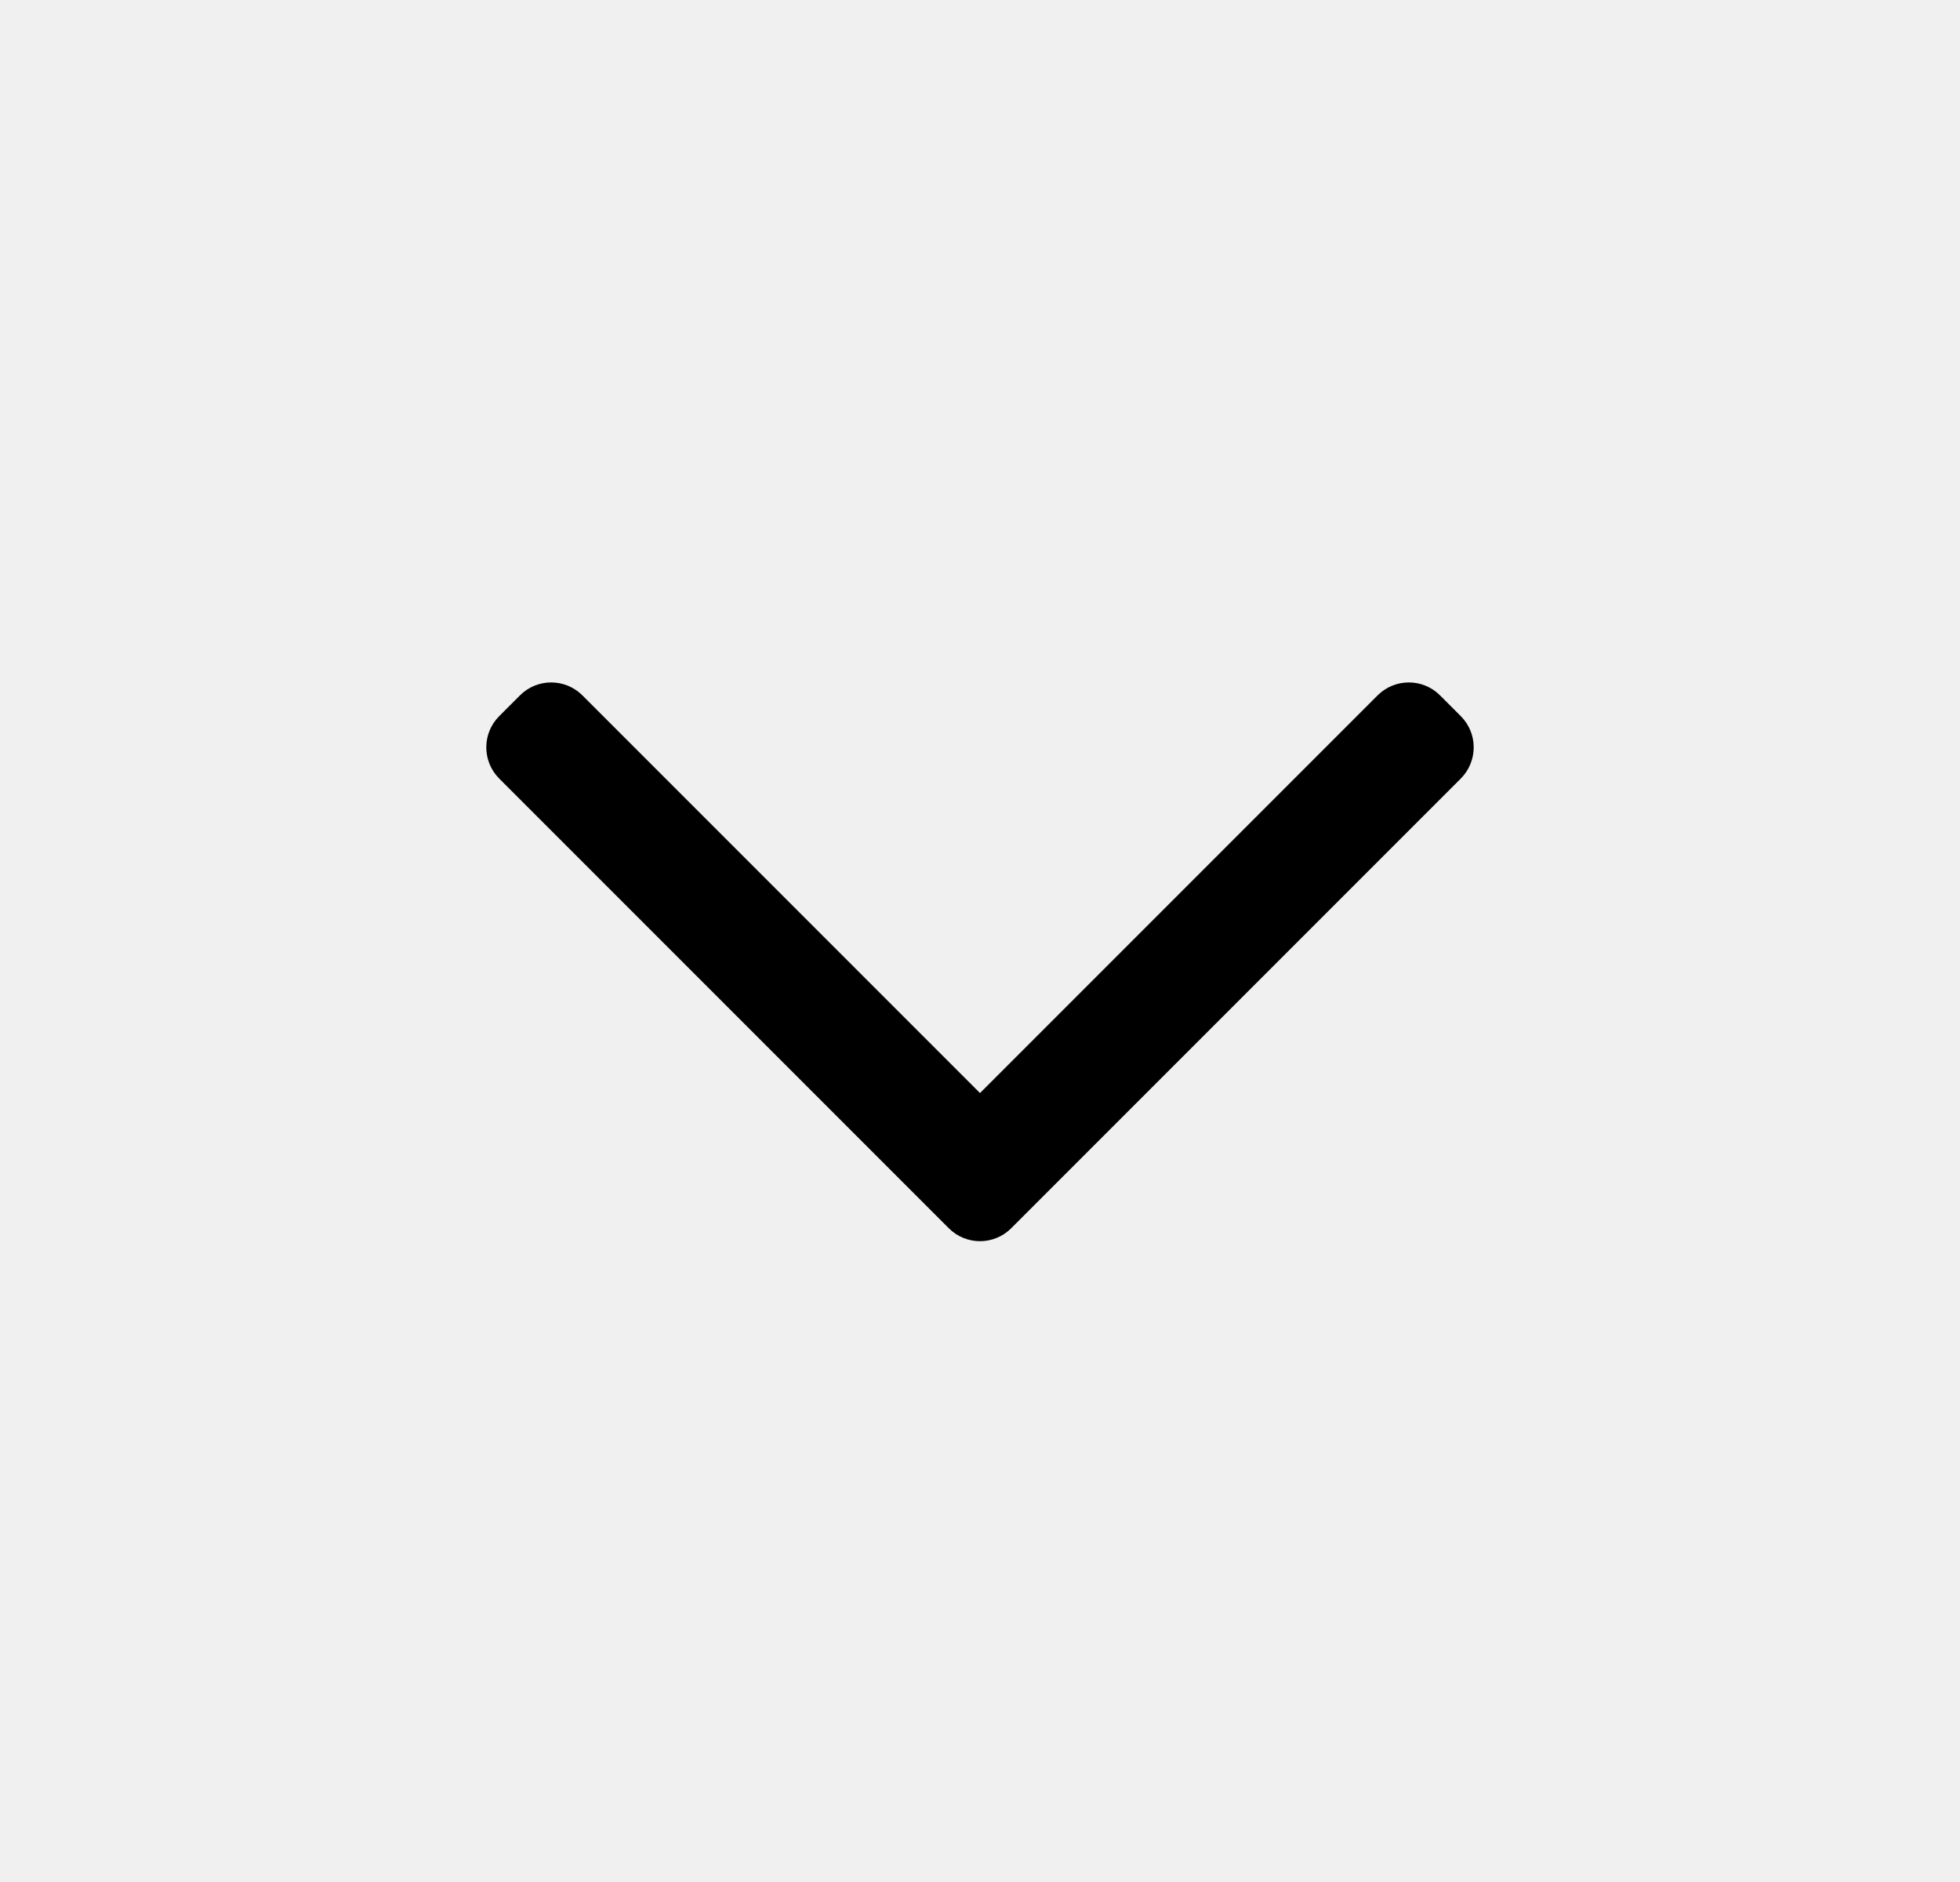
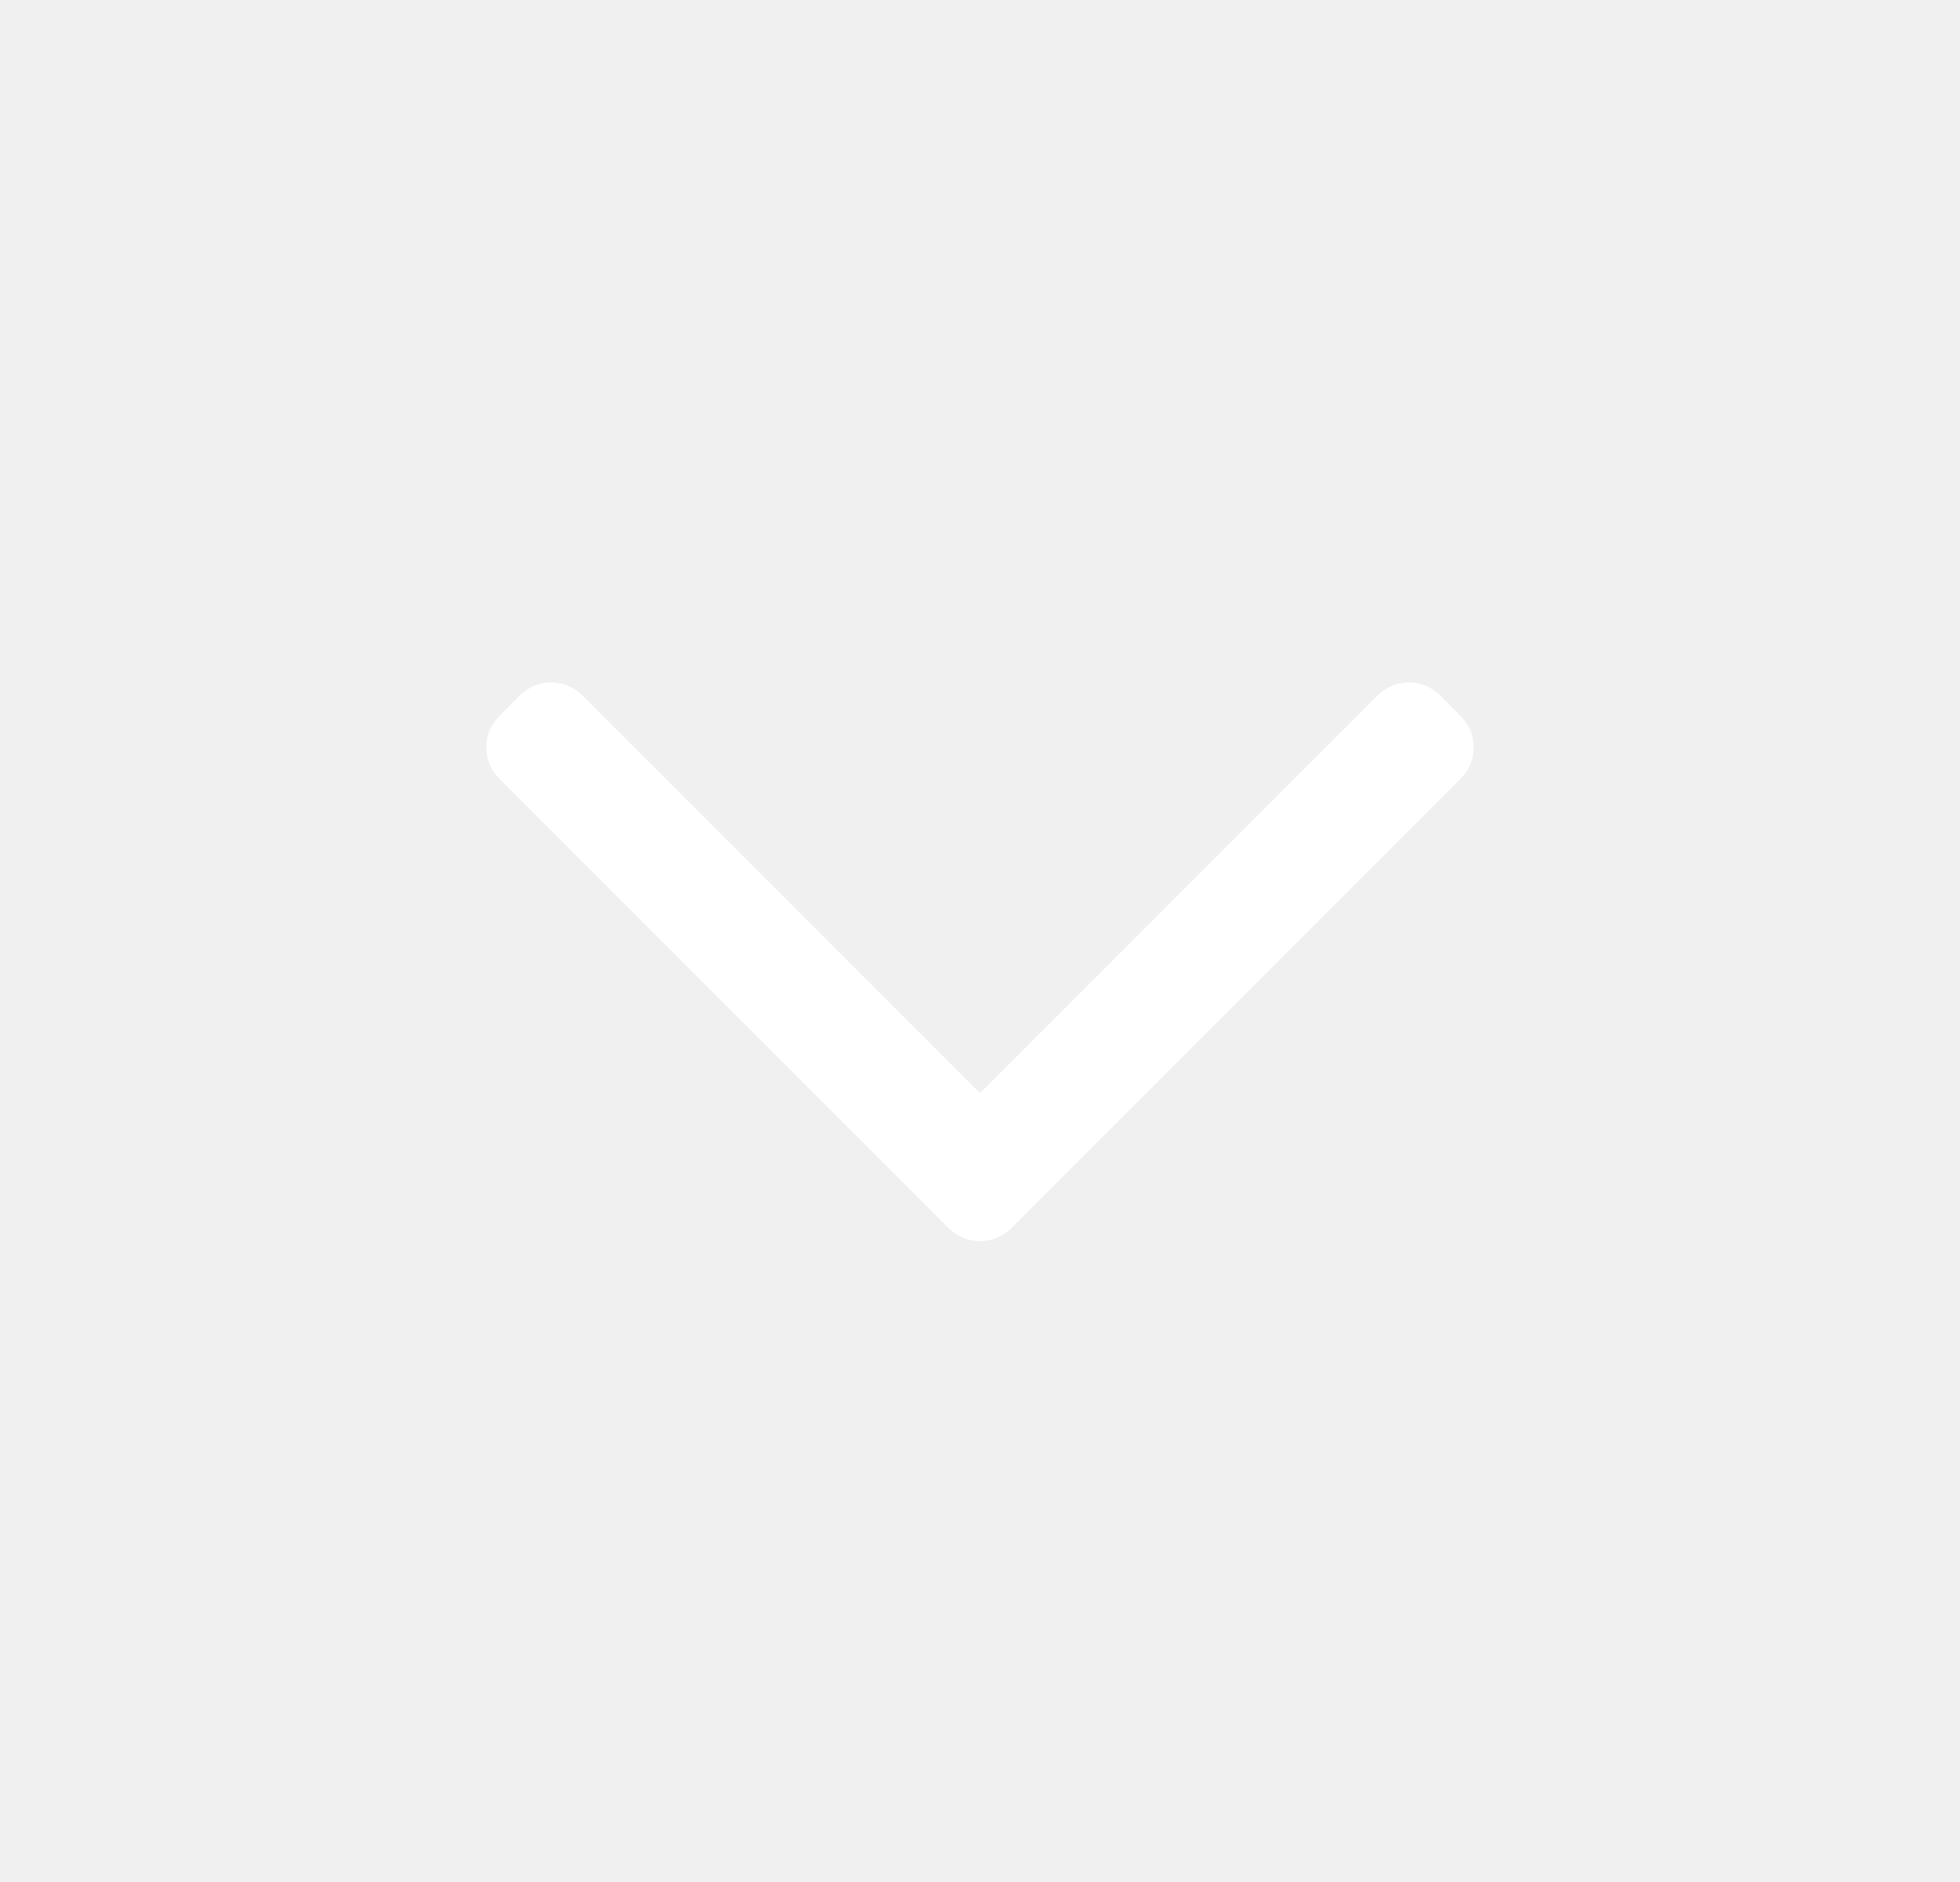
<svg xmlns="http://www.w3.org/2000/svg" width="25" height="24" viewBox="0 0 25 24" fill="none">
-   <path fill-rule="evenodd" clip-rule="evenodd" d="M12.898 15.663C12.678 15.883 12.322 15.883 12.102 15.663L6.367 9.928C6.148 9.708 6.148 9.352 6.367 9.133L6.633 8.867C6.852 8.648 7.208 8.648 7.428 8.867L12.5 13.939L17.572 8.867C17.792 8.648 18.148 8.648 18.367 8.867L18.633 9.133C18.852 9.352 18.852 9.708 18.633 9.928L12.898 15.663Z" fill="black" />
+   <path fill-rule="evenodd" clip-rule="evenodd" d="M12.898 15.663C12.678 15.883 12.322 15.883 12.102 15.663L6.367 9.928C6.148 9.708 6.148 9.352 6.367 9.133L6.633 8.867C6.852 8.648 7.208 8.648 7.428 8.867L12.5 13.939L17.572 8.867C17.792 8.648 18.148 8.648 18.367 8.867L18.633 9.133C18.852 9.352 18.852 9.708 18.633 9.928L12.898 15.663Z" fill="white" />
</svg>
